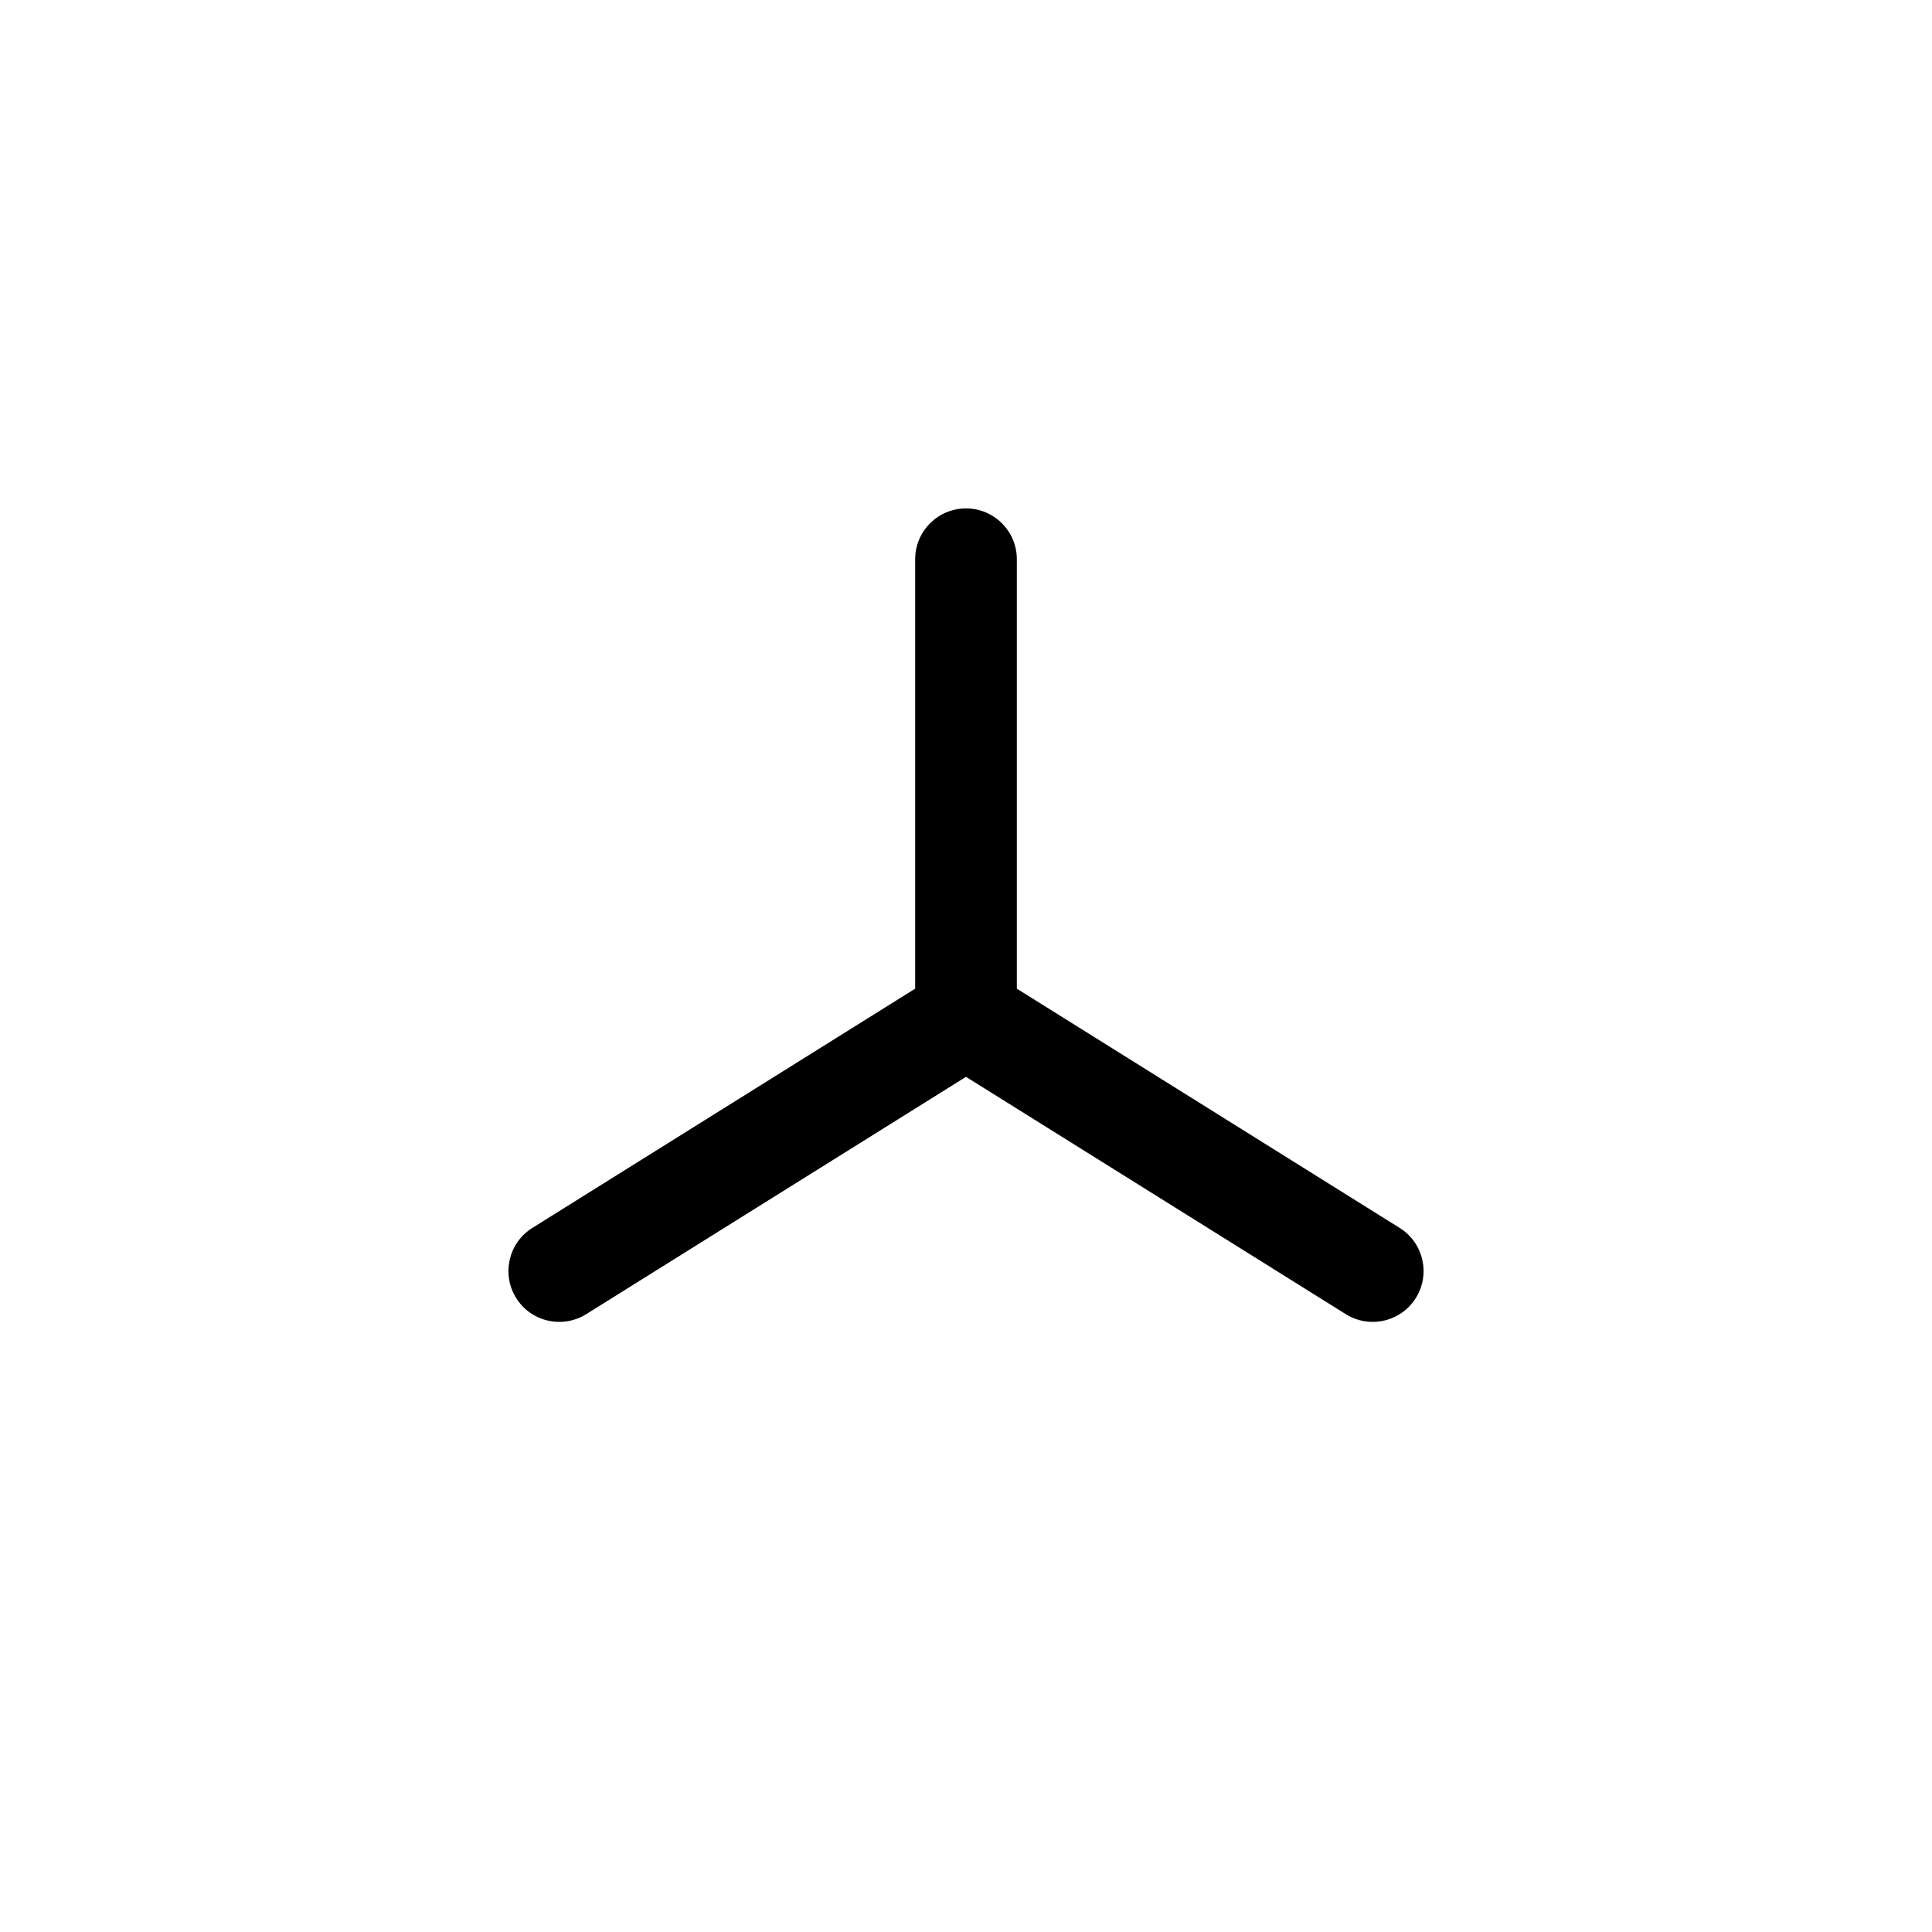
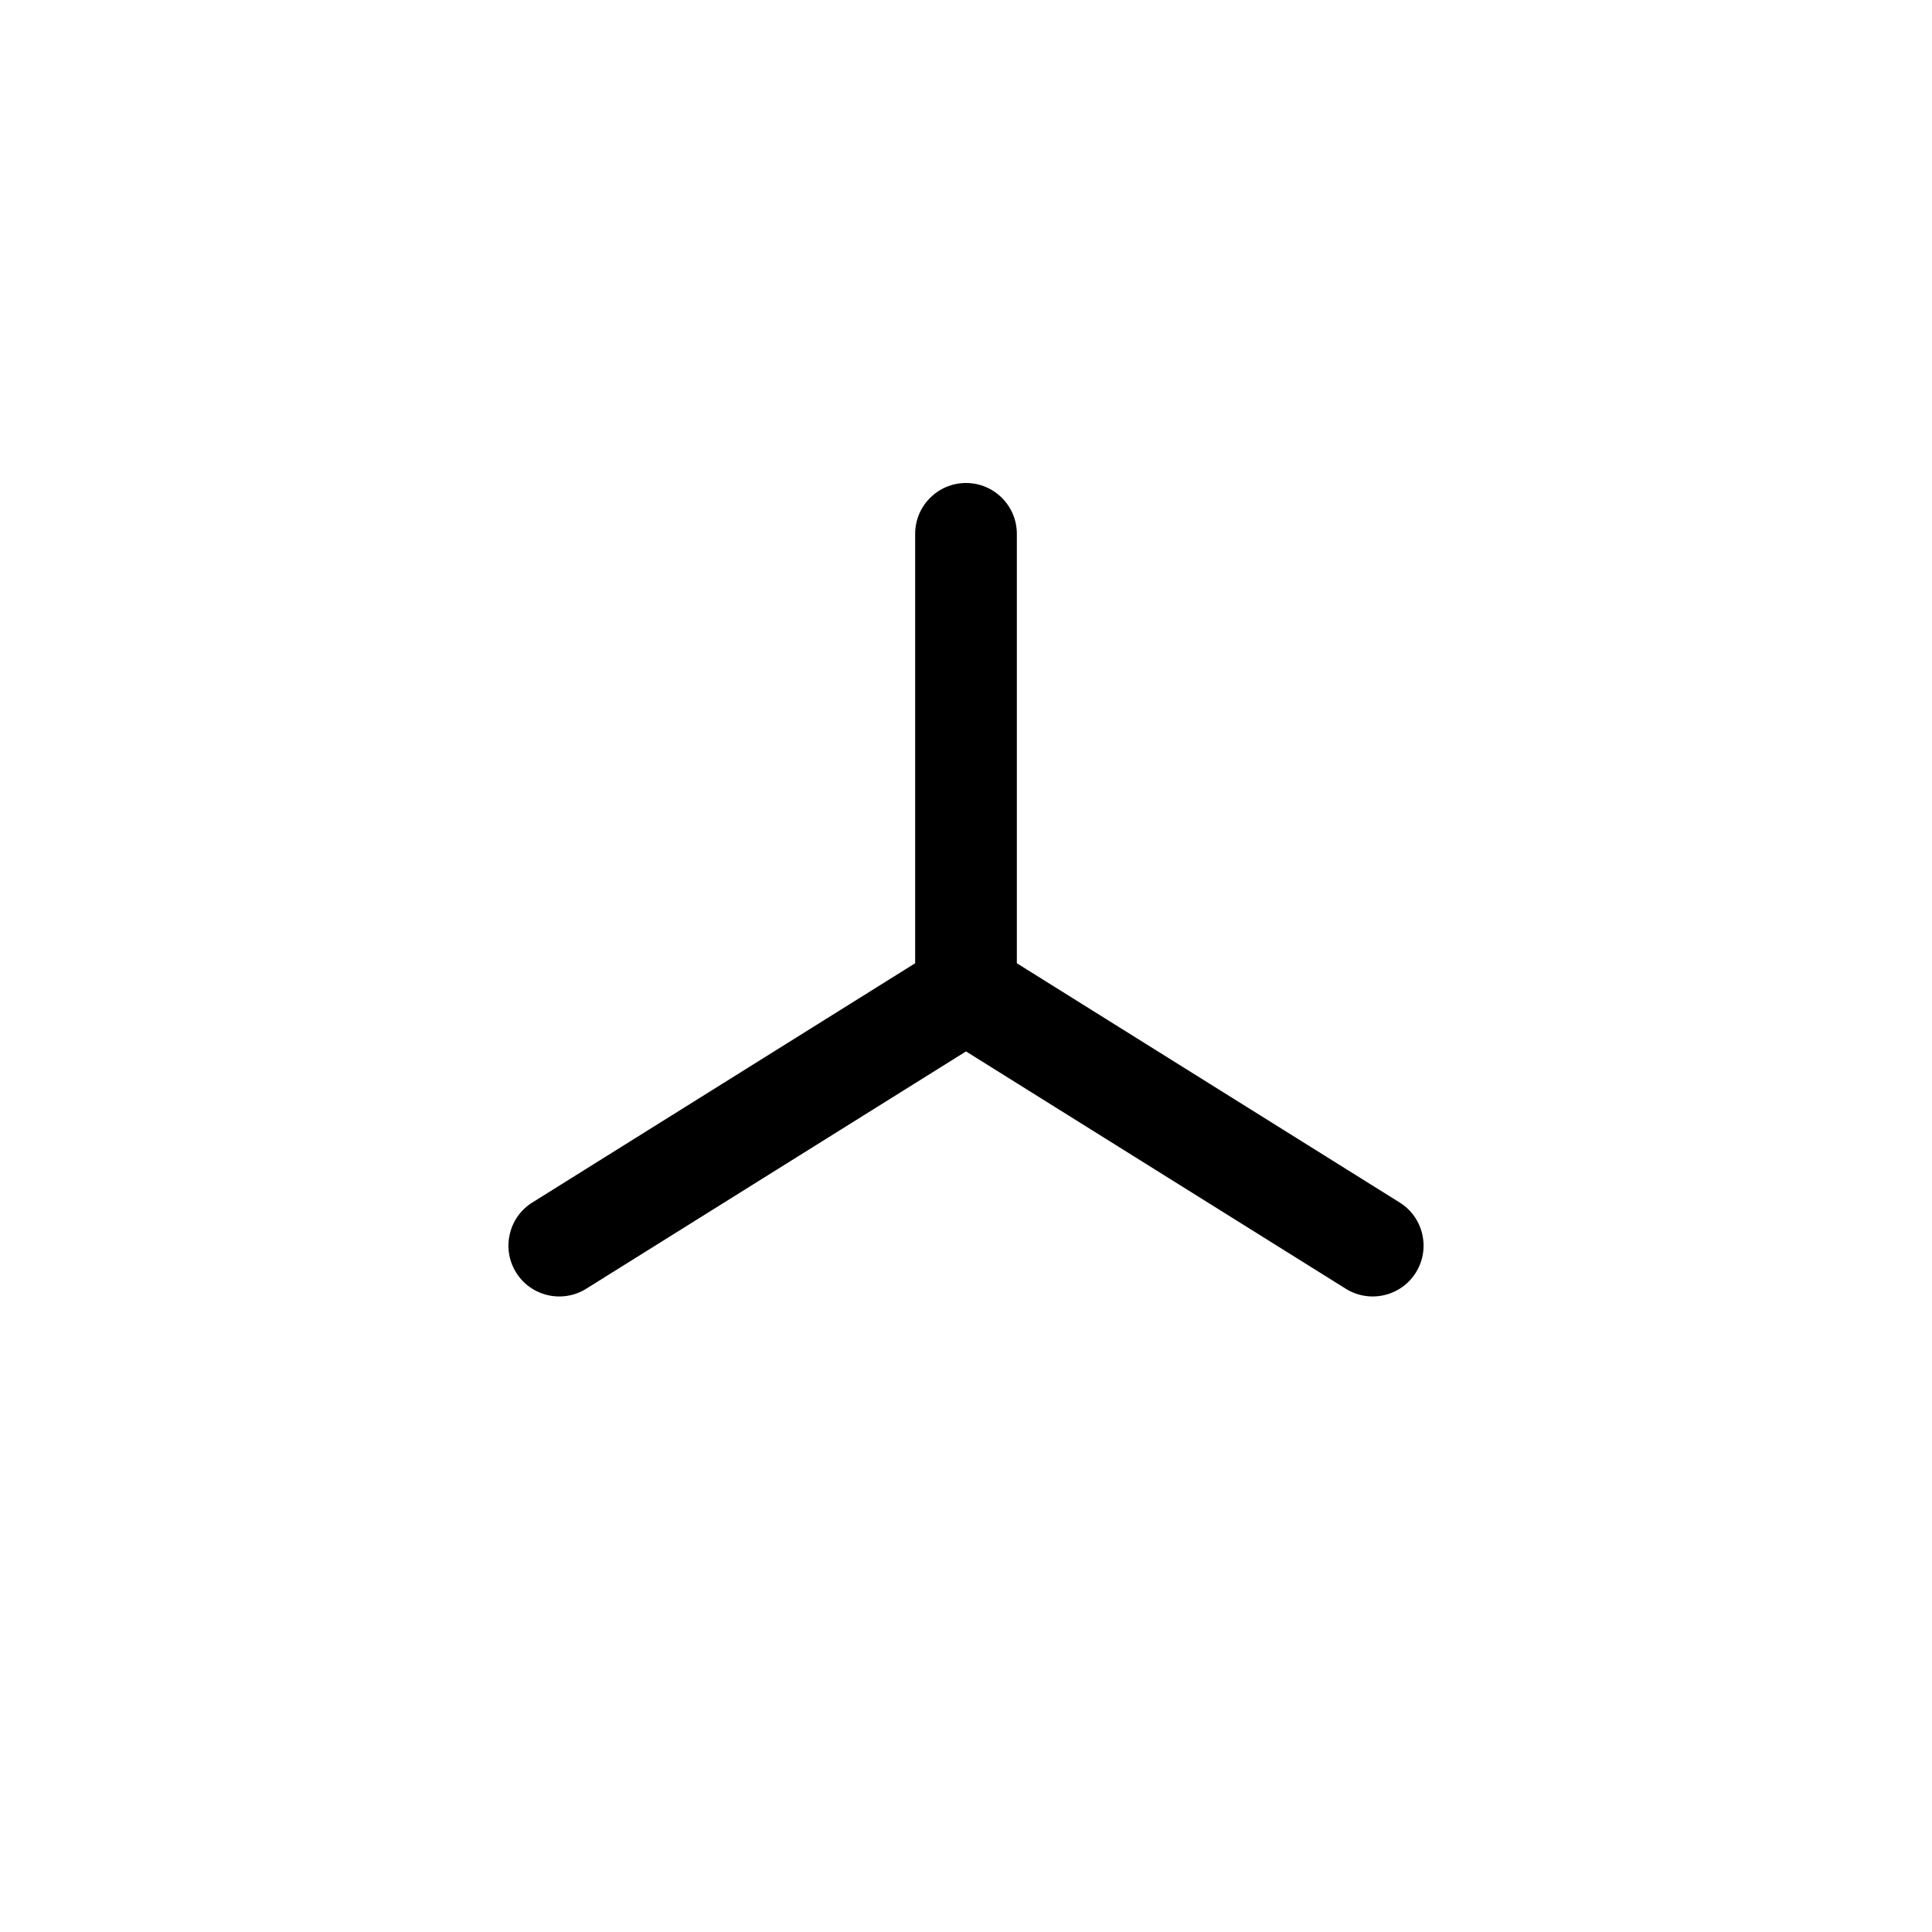
<svg xmlns="http://www.w3.org/2000/svg" width="38" height="38" viewBox="0 0 38 38" fill="none">
-   <g transform="scale(2) translate(3.5, 3.5)">
+   <g transform="scale(2) translate(3.5, 3.25)">
    <path fill-rule="evenodd" clip-rule="evenodd" d="M6 1.5C6.276 1.5 6.5 1.724 6.5 2V6.223L10.265 8.576C10.499 8.722 10.57 9.031 10.424 9.265C10.278 9.499 9.969 9.57 9.735 9.424L6 7.09L2.265 9.424C2.031 9.57 1.722 9.499 1.576 9.265C1.43 9.031 1.501 8.722 1.735 8.576L5.5 6.223V2C5.5 1.724 5.724 1.5 6 1.5Z" fill="currentColor" />
  </g>
</svg>
